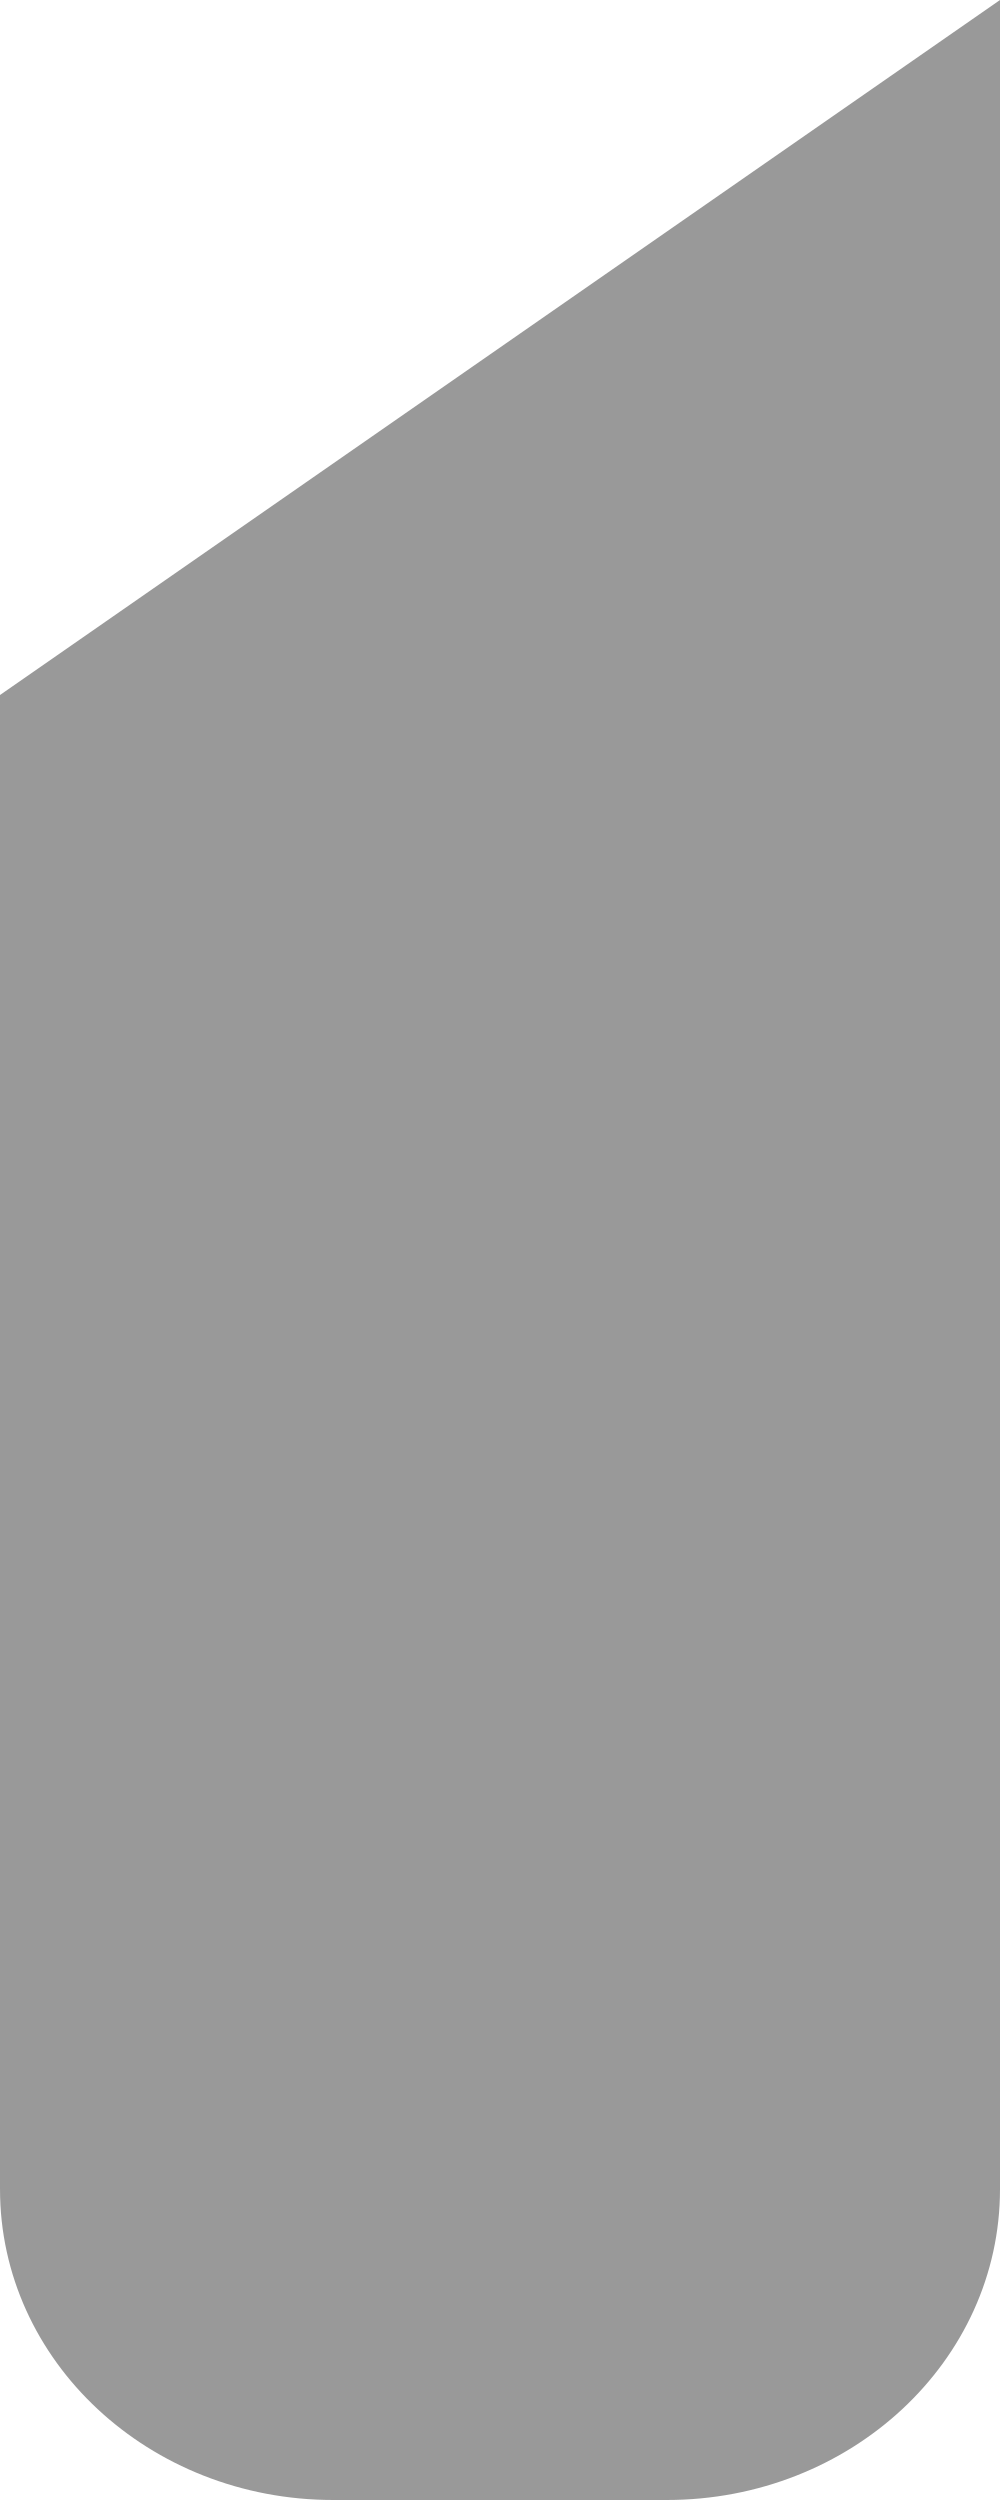
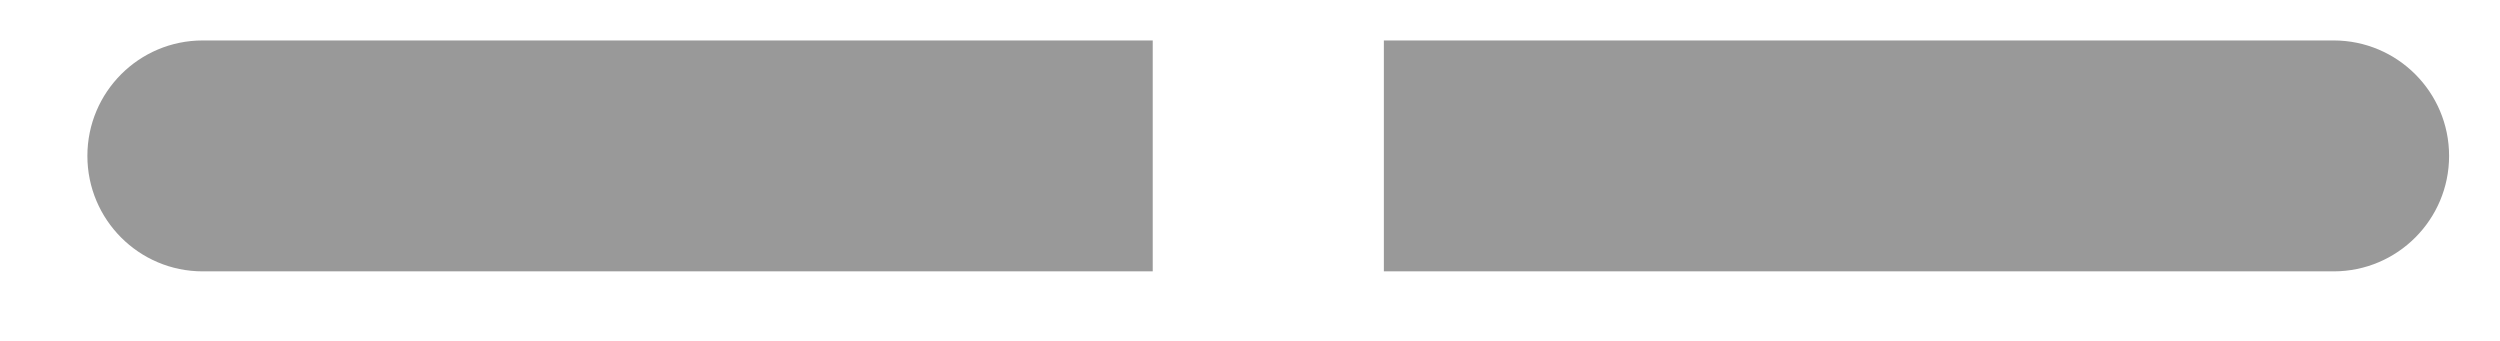
- <svg xmlns="http://www.w3.org/2000/svg" version="1.1" width="6px" height="15px">
-   <g transform="matrix(1 0 0 1 -412 -625 )">
-     <path d="M 6.87373264429951E-05 13.135  C 6.87373264429951E-05 14.166  0.894 15  2 15  L 4 15  C 5.105 15  6 14.166  6 13.135  L 6 0  L 0 4.17  L 0 13.135  Z " fill-rule="nonzero" fill="#999999" stroke="none" transform="matrix(1 0 0 1 412 625 )" />
+ <svg xmlns="http://www.w3.org/2000/svg" version="1.1" width="22px" height="3px">
+   <g transform="matrix(1 0 0 1 -67 -618 )">
+     <path d="M 10.144 0.356  L 1.784 0.356  C 1.223 0.356  0.769 0.811  0.769 1.372  C 0.769 1.933  1.223 2.388  1.784 2.388  L 10.144 2.388  L 10.144 0.356  Z M 20.536 0.356  C 20.535 0.356  20.535 0.356  20.534 0.356  L 12.178 0.356  L 12.178 2.388  L 20.538 2.388  C 21.098 2.387  21.552 1.932  21.552 1.372  C 21.552 0.811  21.097 0.356  20.536 0.356  Z " fill-rule="nonzero" fill="#999999" stroke="none" transform="matrix(1 0 0 1 67 618 )" />
  </g>
</svg>
